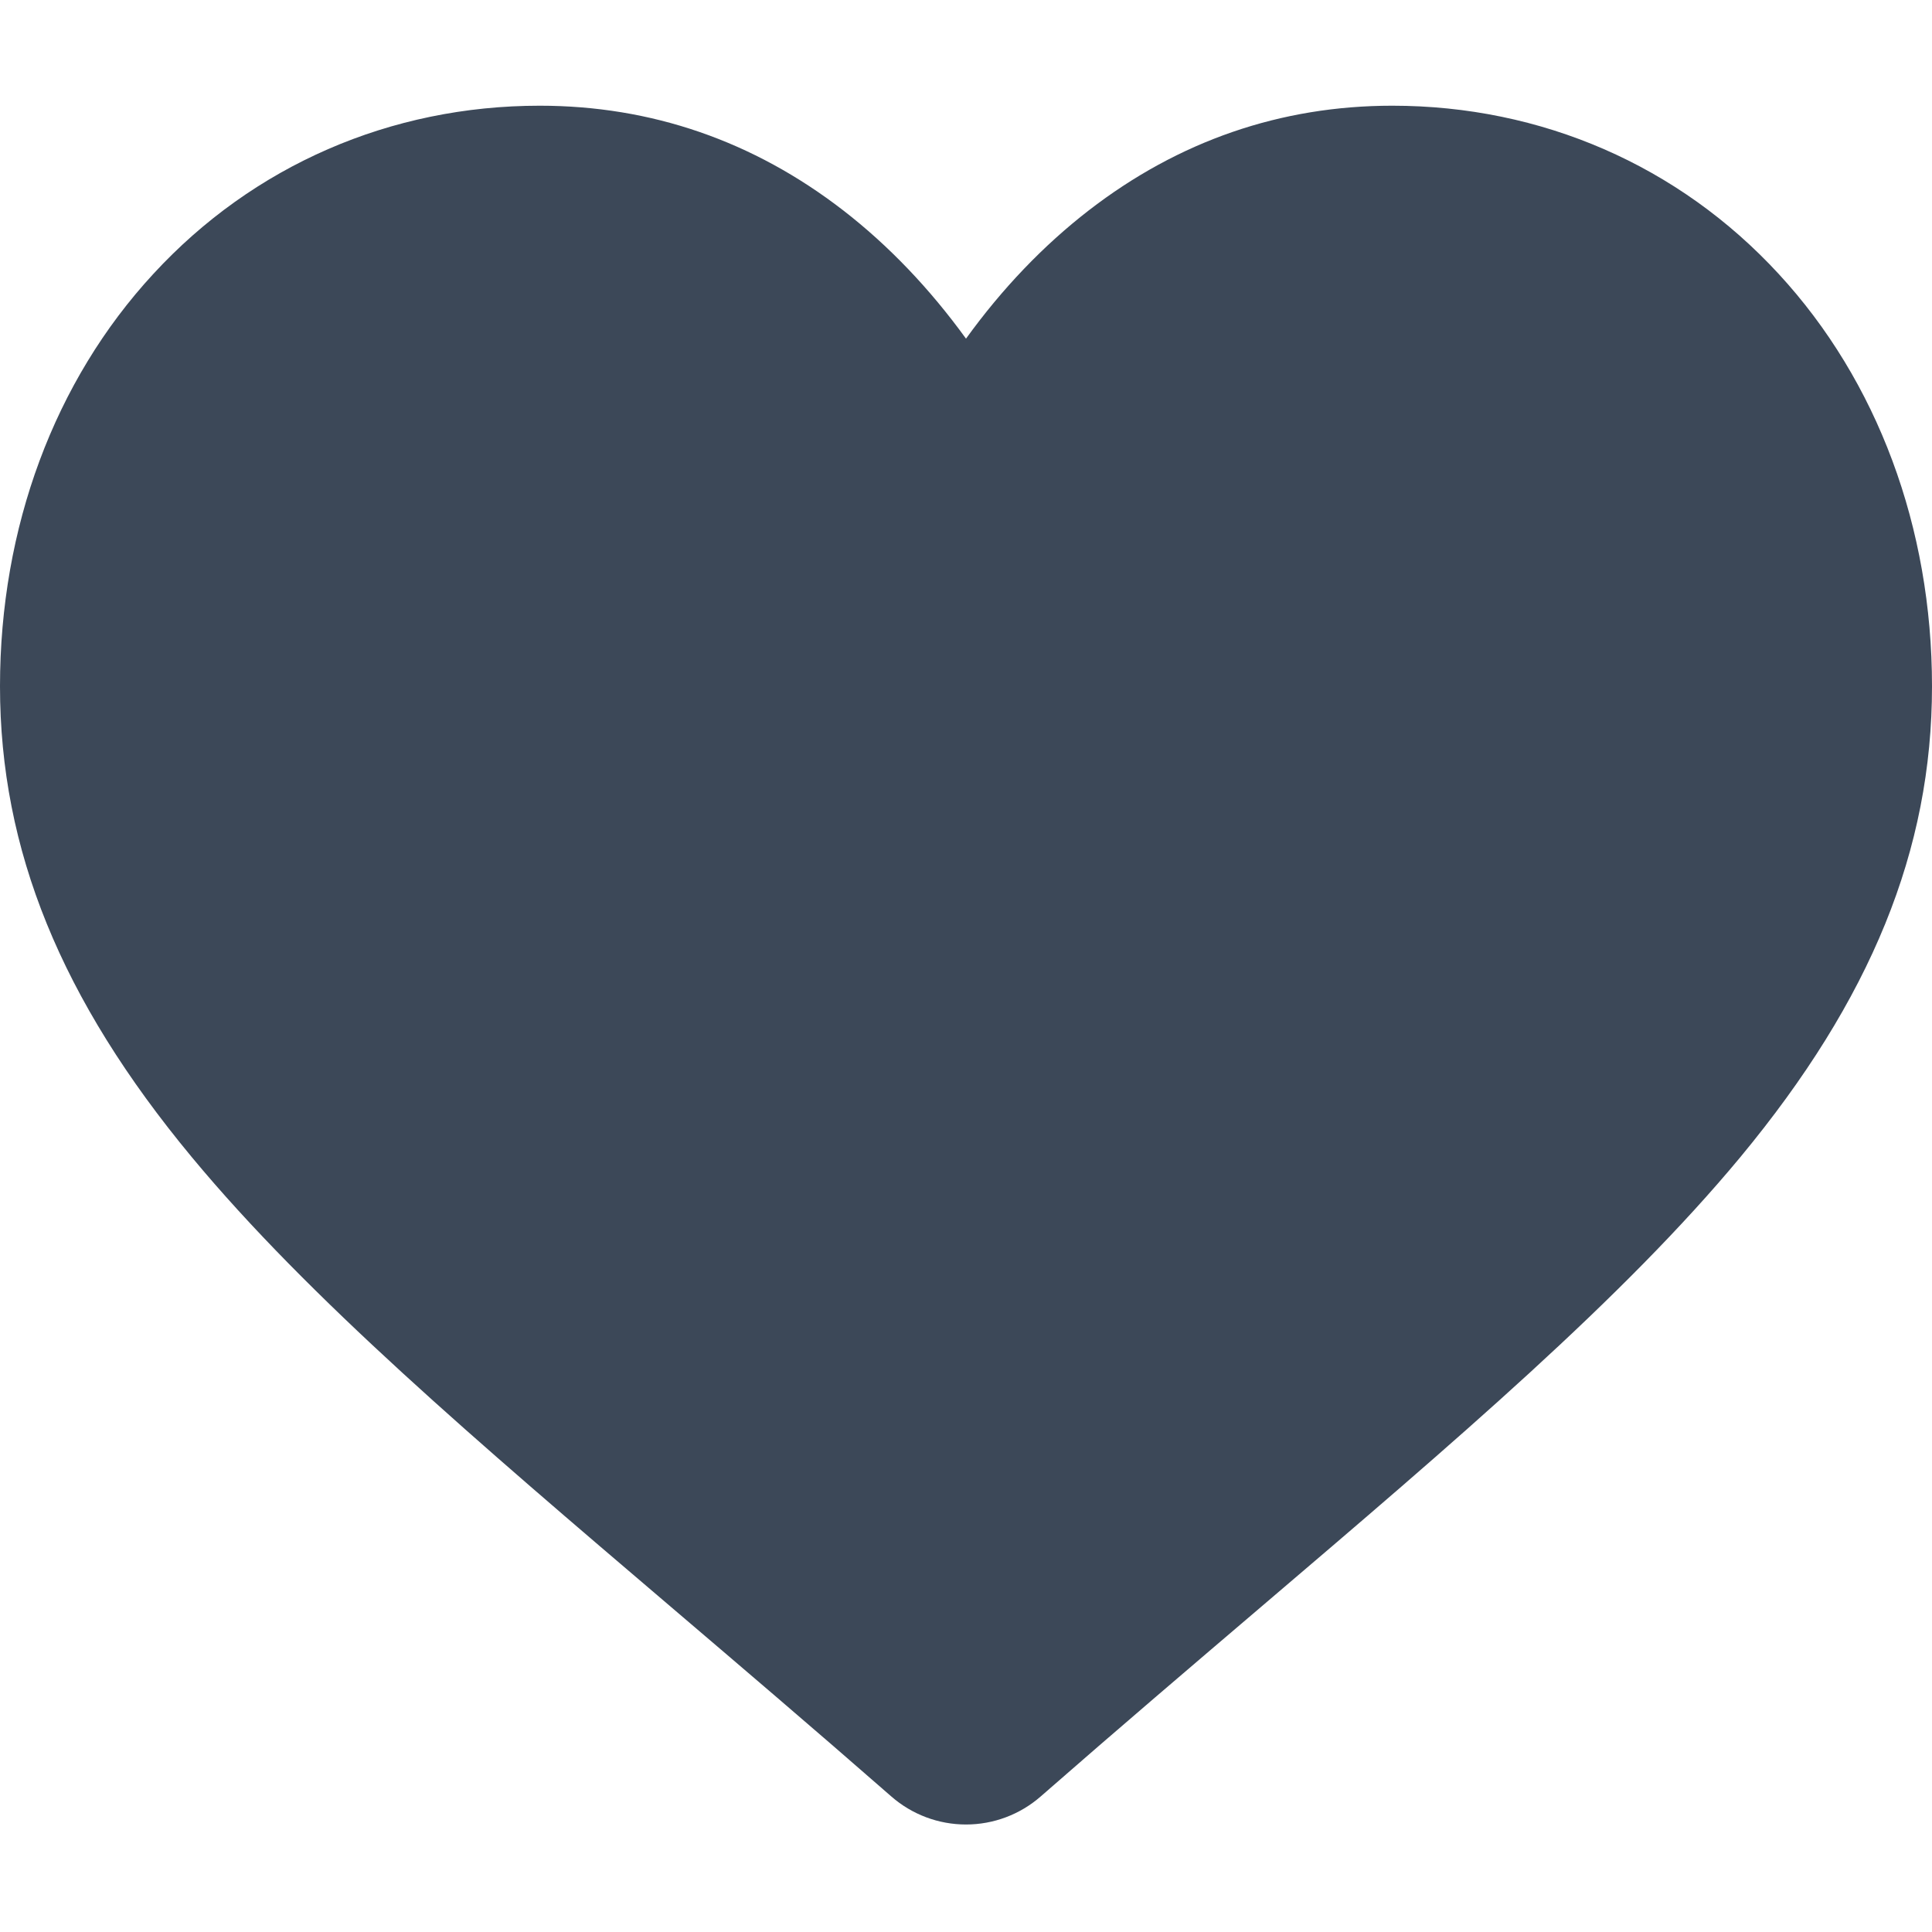
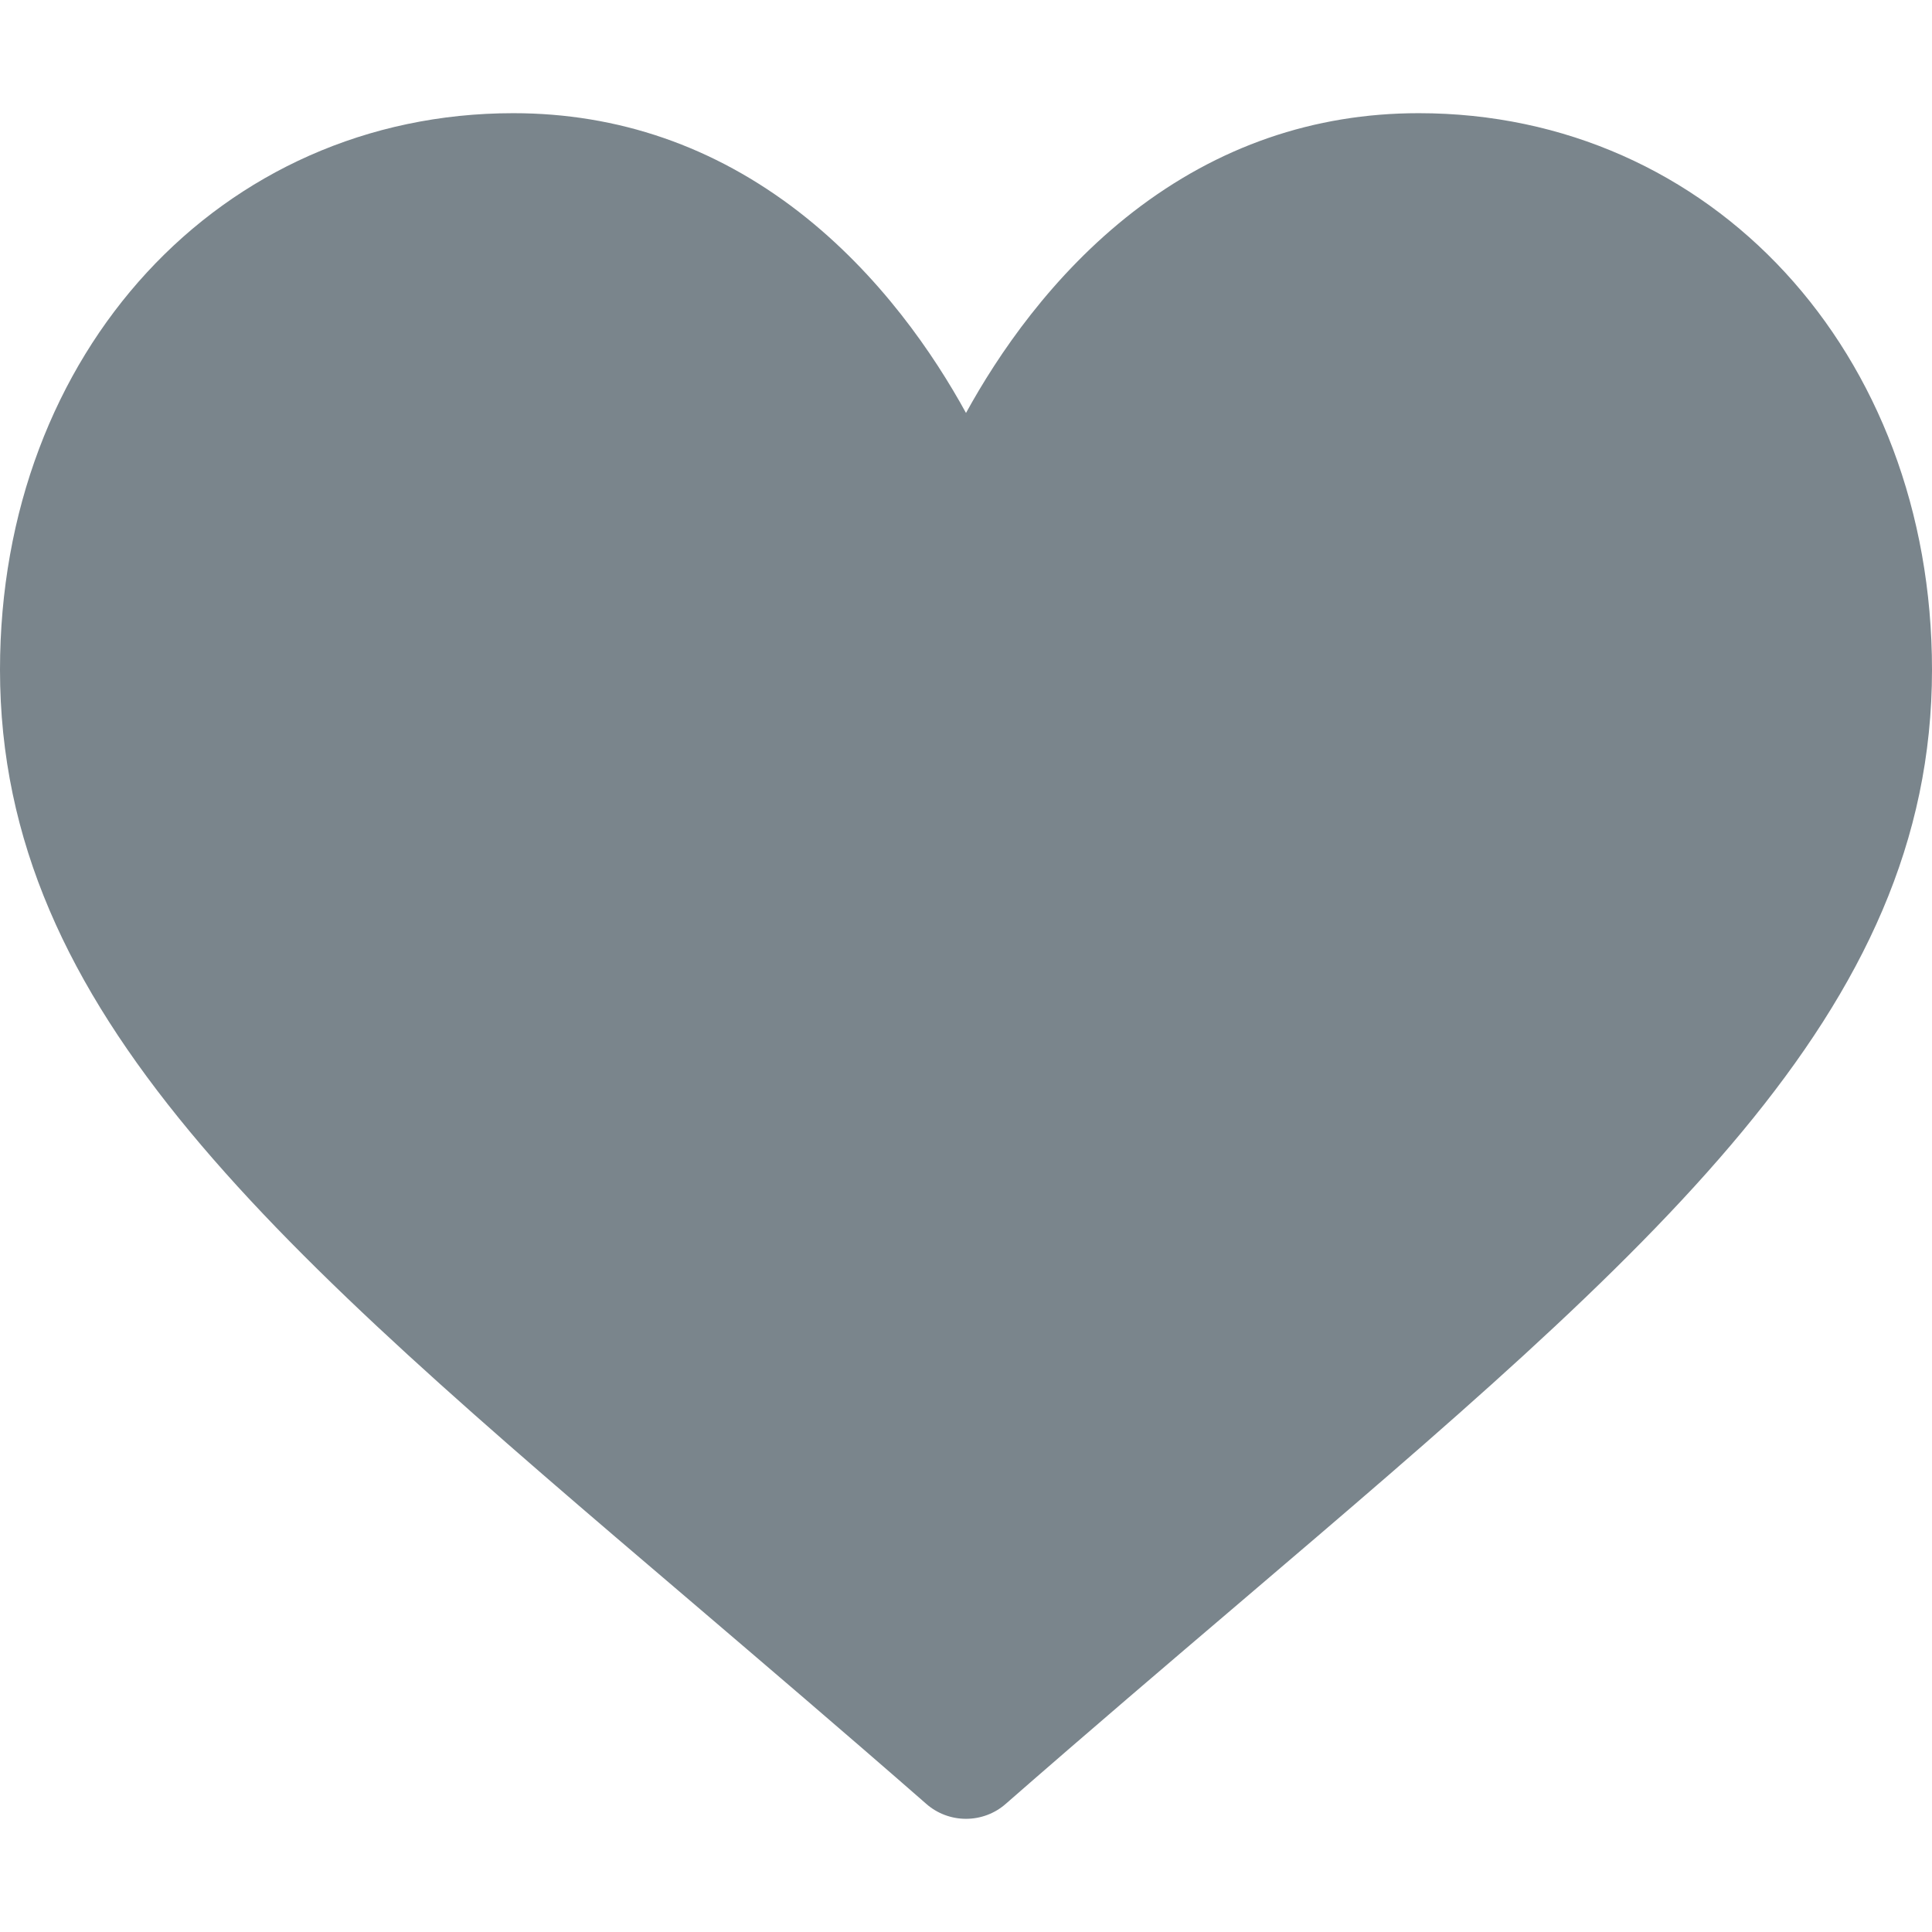
- <svg xmlns="http://www.w3.org/2000/svg" width="14" height="14" viewBox="0 0 14 14" fill="none">
-   <path d="M12.889 1.985C12.165 1.199 11.17 0.766 10.089 0.766C9.281 0.766 8.541 1.021 7.889 1.525C7.561 1.779 7.263 2.09 7 2.454C6.737 2.091 6.439 1.779 6.111 1.525C5.459 1.021 4.719 0.766 3.911 0.766C2.83 0.766 1.835 1.199 1.111 1.985C0.394 2.761 0 3.823 0 4.973C0 6.157 0.441 7.241 1.389 8.384C2.236 9.406 3.454 10.444 4.864 11.646C5.346 12.057 5.892 12.522 6.459 13.018C6.609 13.149 6.801 13.221 7 13.221C7.199 13.221 7.391 13.149 7.541 13.018C8.108 12.522 8.654 12.057 9.136 11.646C10.546 10.444 11.764 9.406 12.612 8.384C13.559 7.241 14 6.157 14 4.973C14 3.823 13.605 2.761 12.889 1.985Z" fill="#3C4858" />
+ <svg xmlns="http://www.w3.org/2000/svg" width="12" height="12" viewBox="0 0 12 12" fill="none">
+   <path d="M8.812 0.703C8.161 0.703 7.564 0.909 7.038 1.316C6.534 1.707 6.198 2.204 6 2.565C5.802 2.204 5.466 1.707 4.962 1.316C4.436 0.909 3.839 0.703 3.188 0.703C1.37 0.703 0 2.189 0 4.16C0 6.29 1.71 7.747 4.298 9.952C4.737 10.327 5.235 10.751 5.753 11.204C5.821 11.264 5.909 11.297 6 11.297C6.091 11.297 6.179 11.264 6.247 11.204C6.765 10.751 7.263 10.327 7.703 9.952C10.29 7.747 12 6.29 12 4.16C12 2.189 10.63 0.703 8.812 0.703Z" fill="#7A858C" />
</svg>
